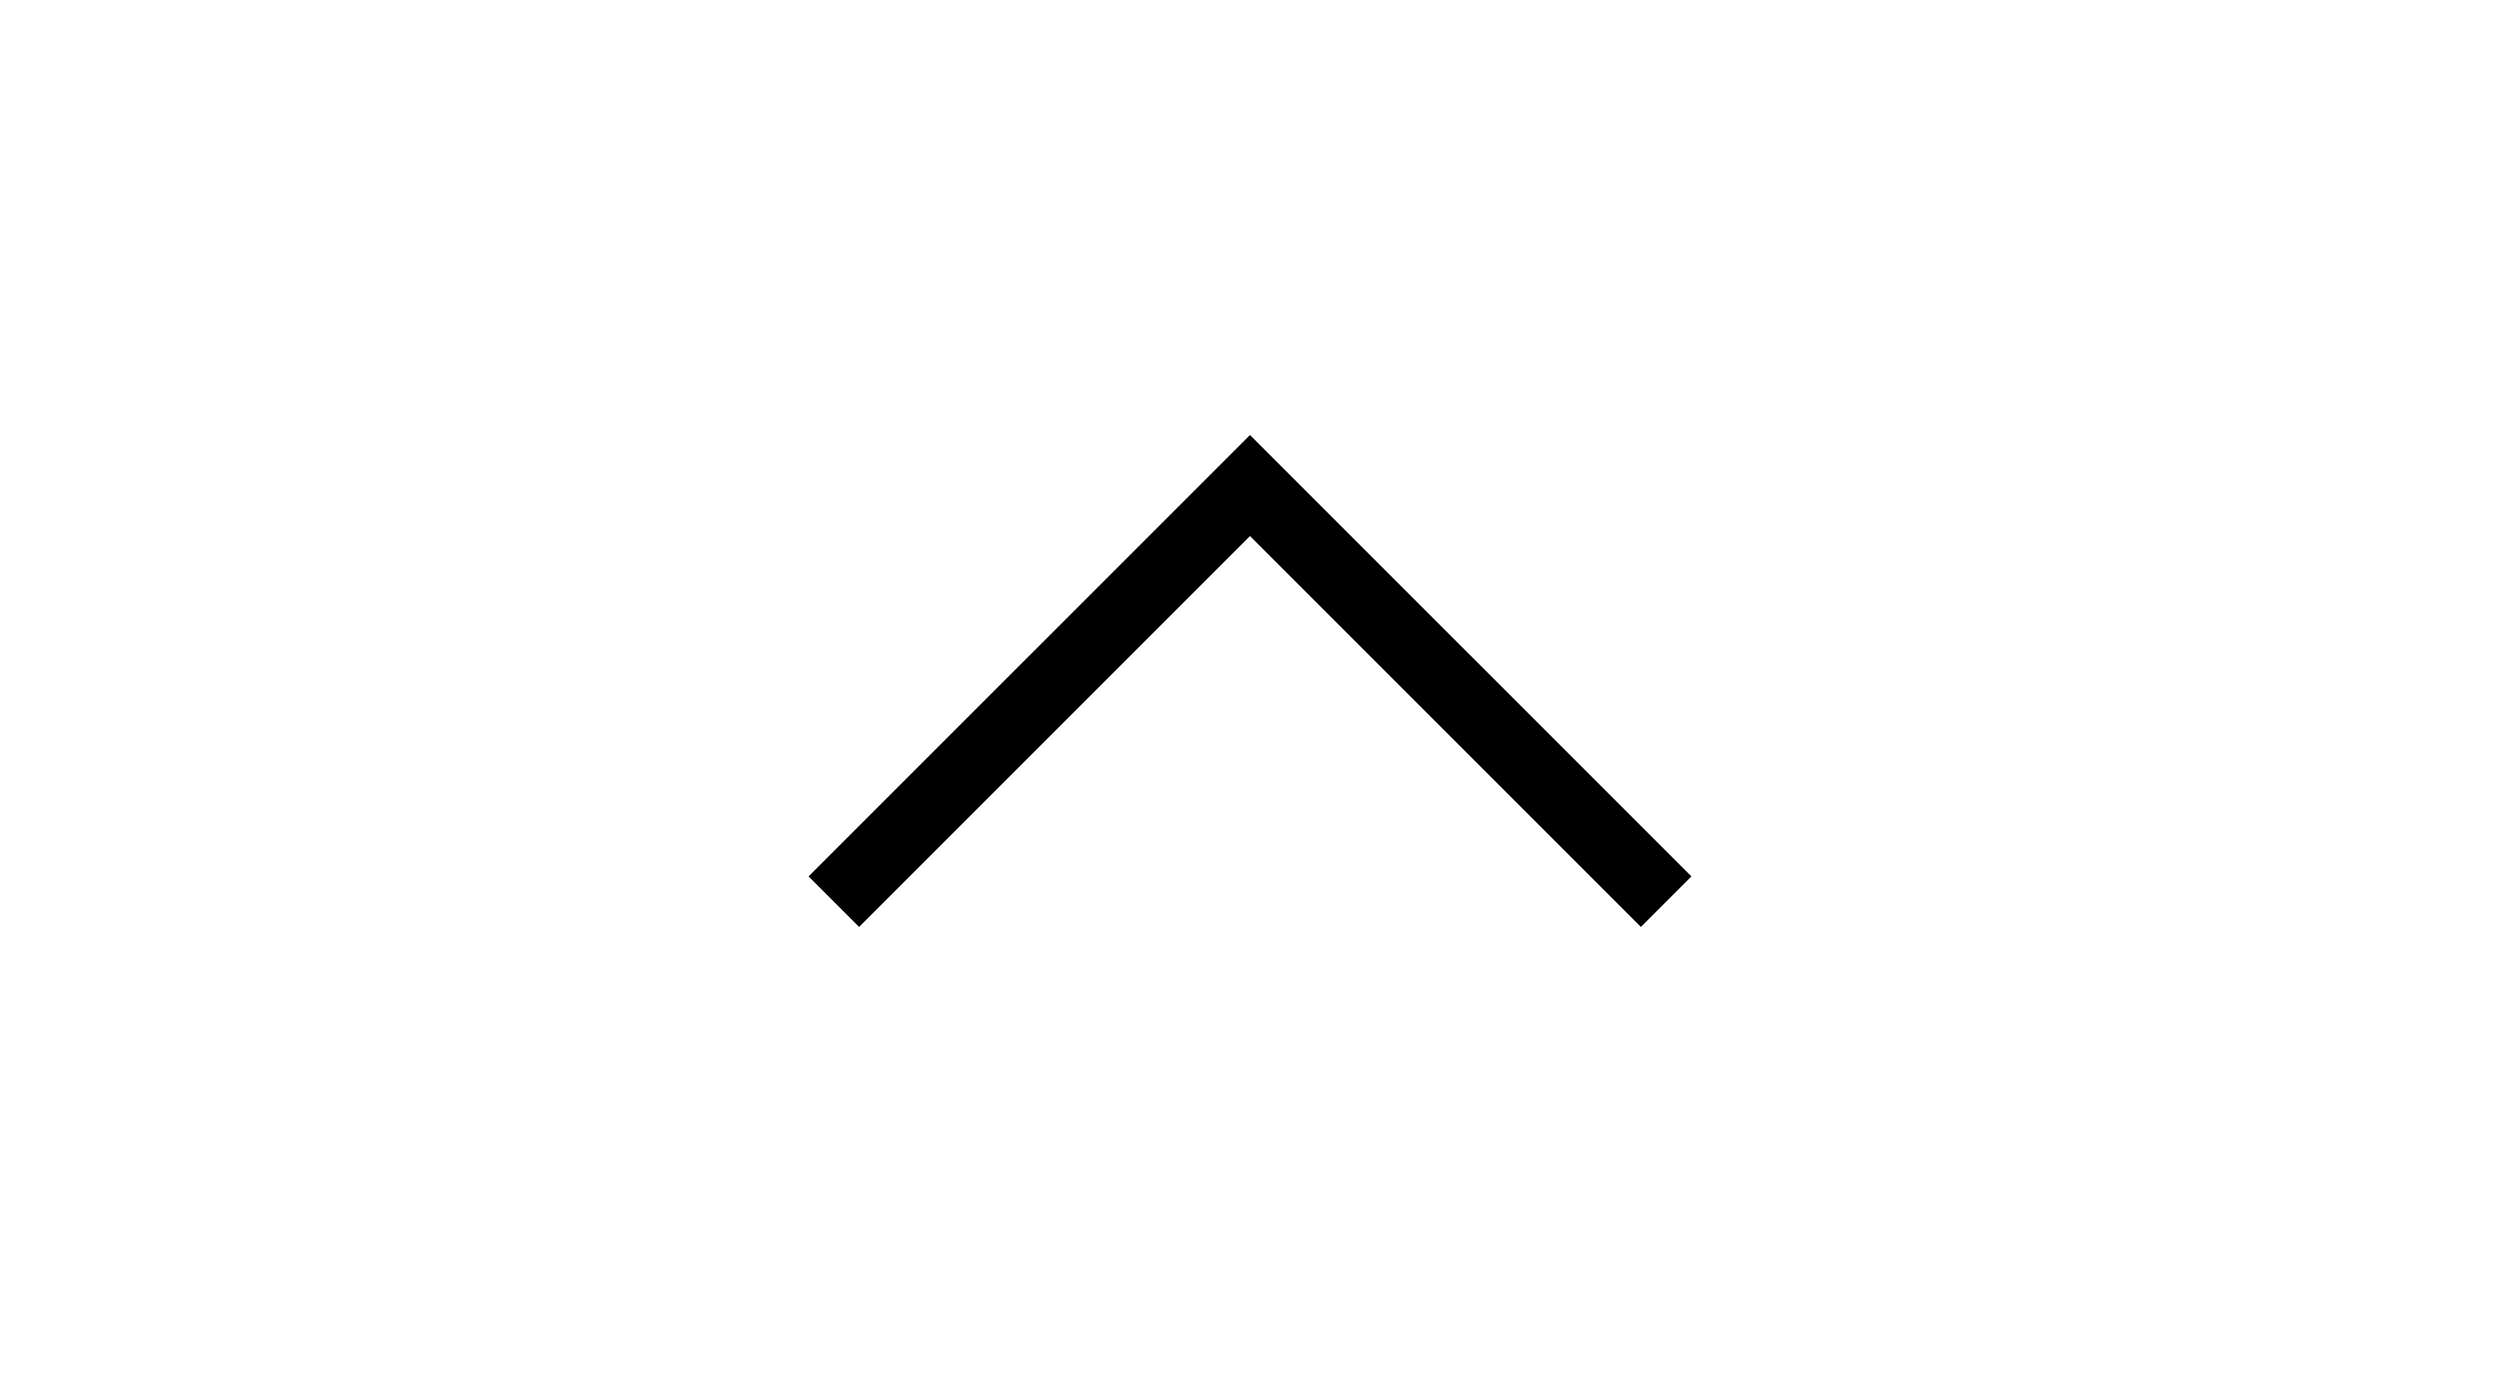
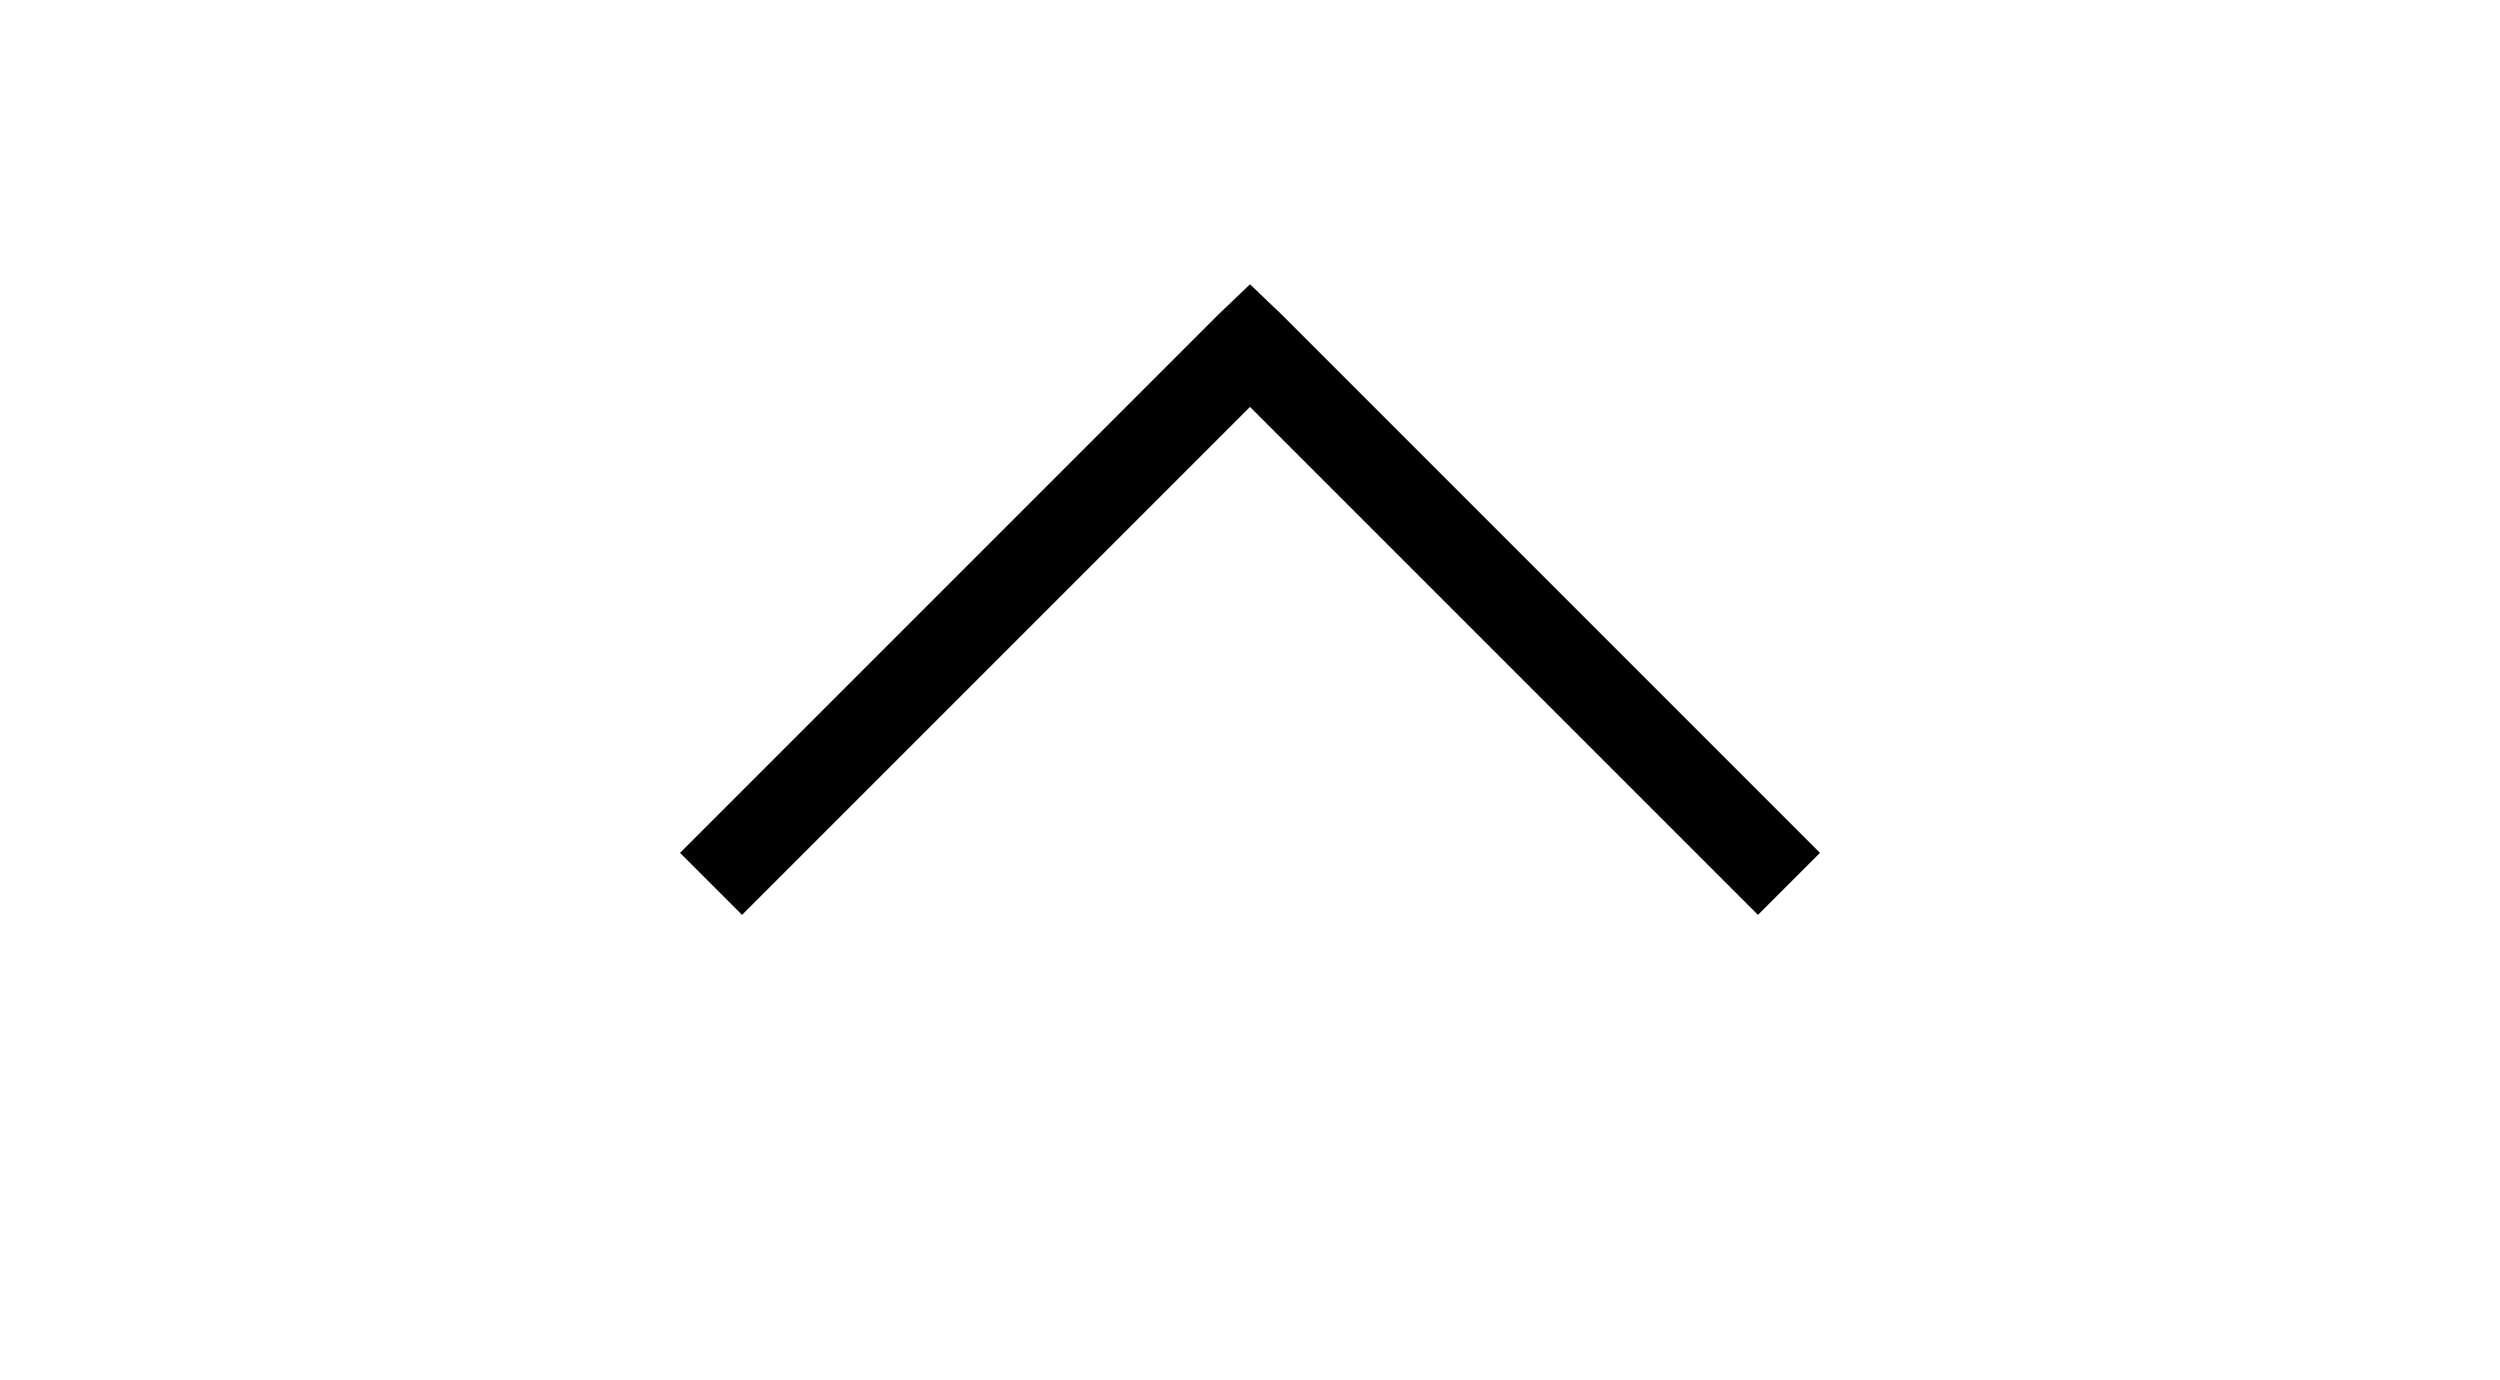
<svg xmlns="http://www.w3.org/2000/svg" xmlns:xlink="http://www.w3.org/1999/xlink">
-   <symbol id="svg-up" viewBox="0 0 20 20">
-     <polyline id="svg-up" fill="none" stroke="#000" class="svg-stroke" stroke-width="1.03" points="16 13 10 7 4 13" />
+   <symbol id="svg-up" viewBox="0 0 32 32">
+     <path class="svg-fill" d="M 16 6.594 L 15.281 7.281 L 2.781 19.781 L 4.219 21.219 L 16 9.438 L 27.781 21.219 L 29.219 19.781 L 16.719 7.281 Z" />
  </symbol>
  <use xlink:href="#svg-up" />
</svg>
